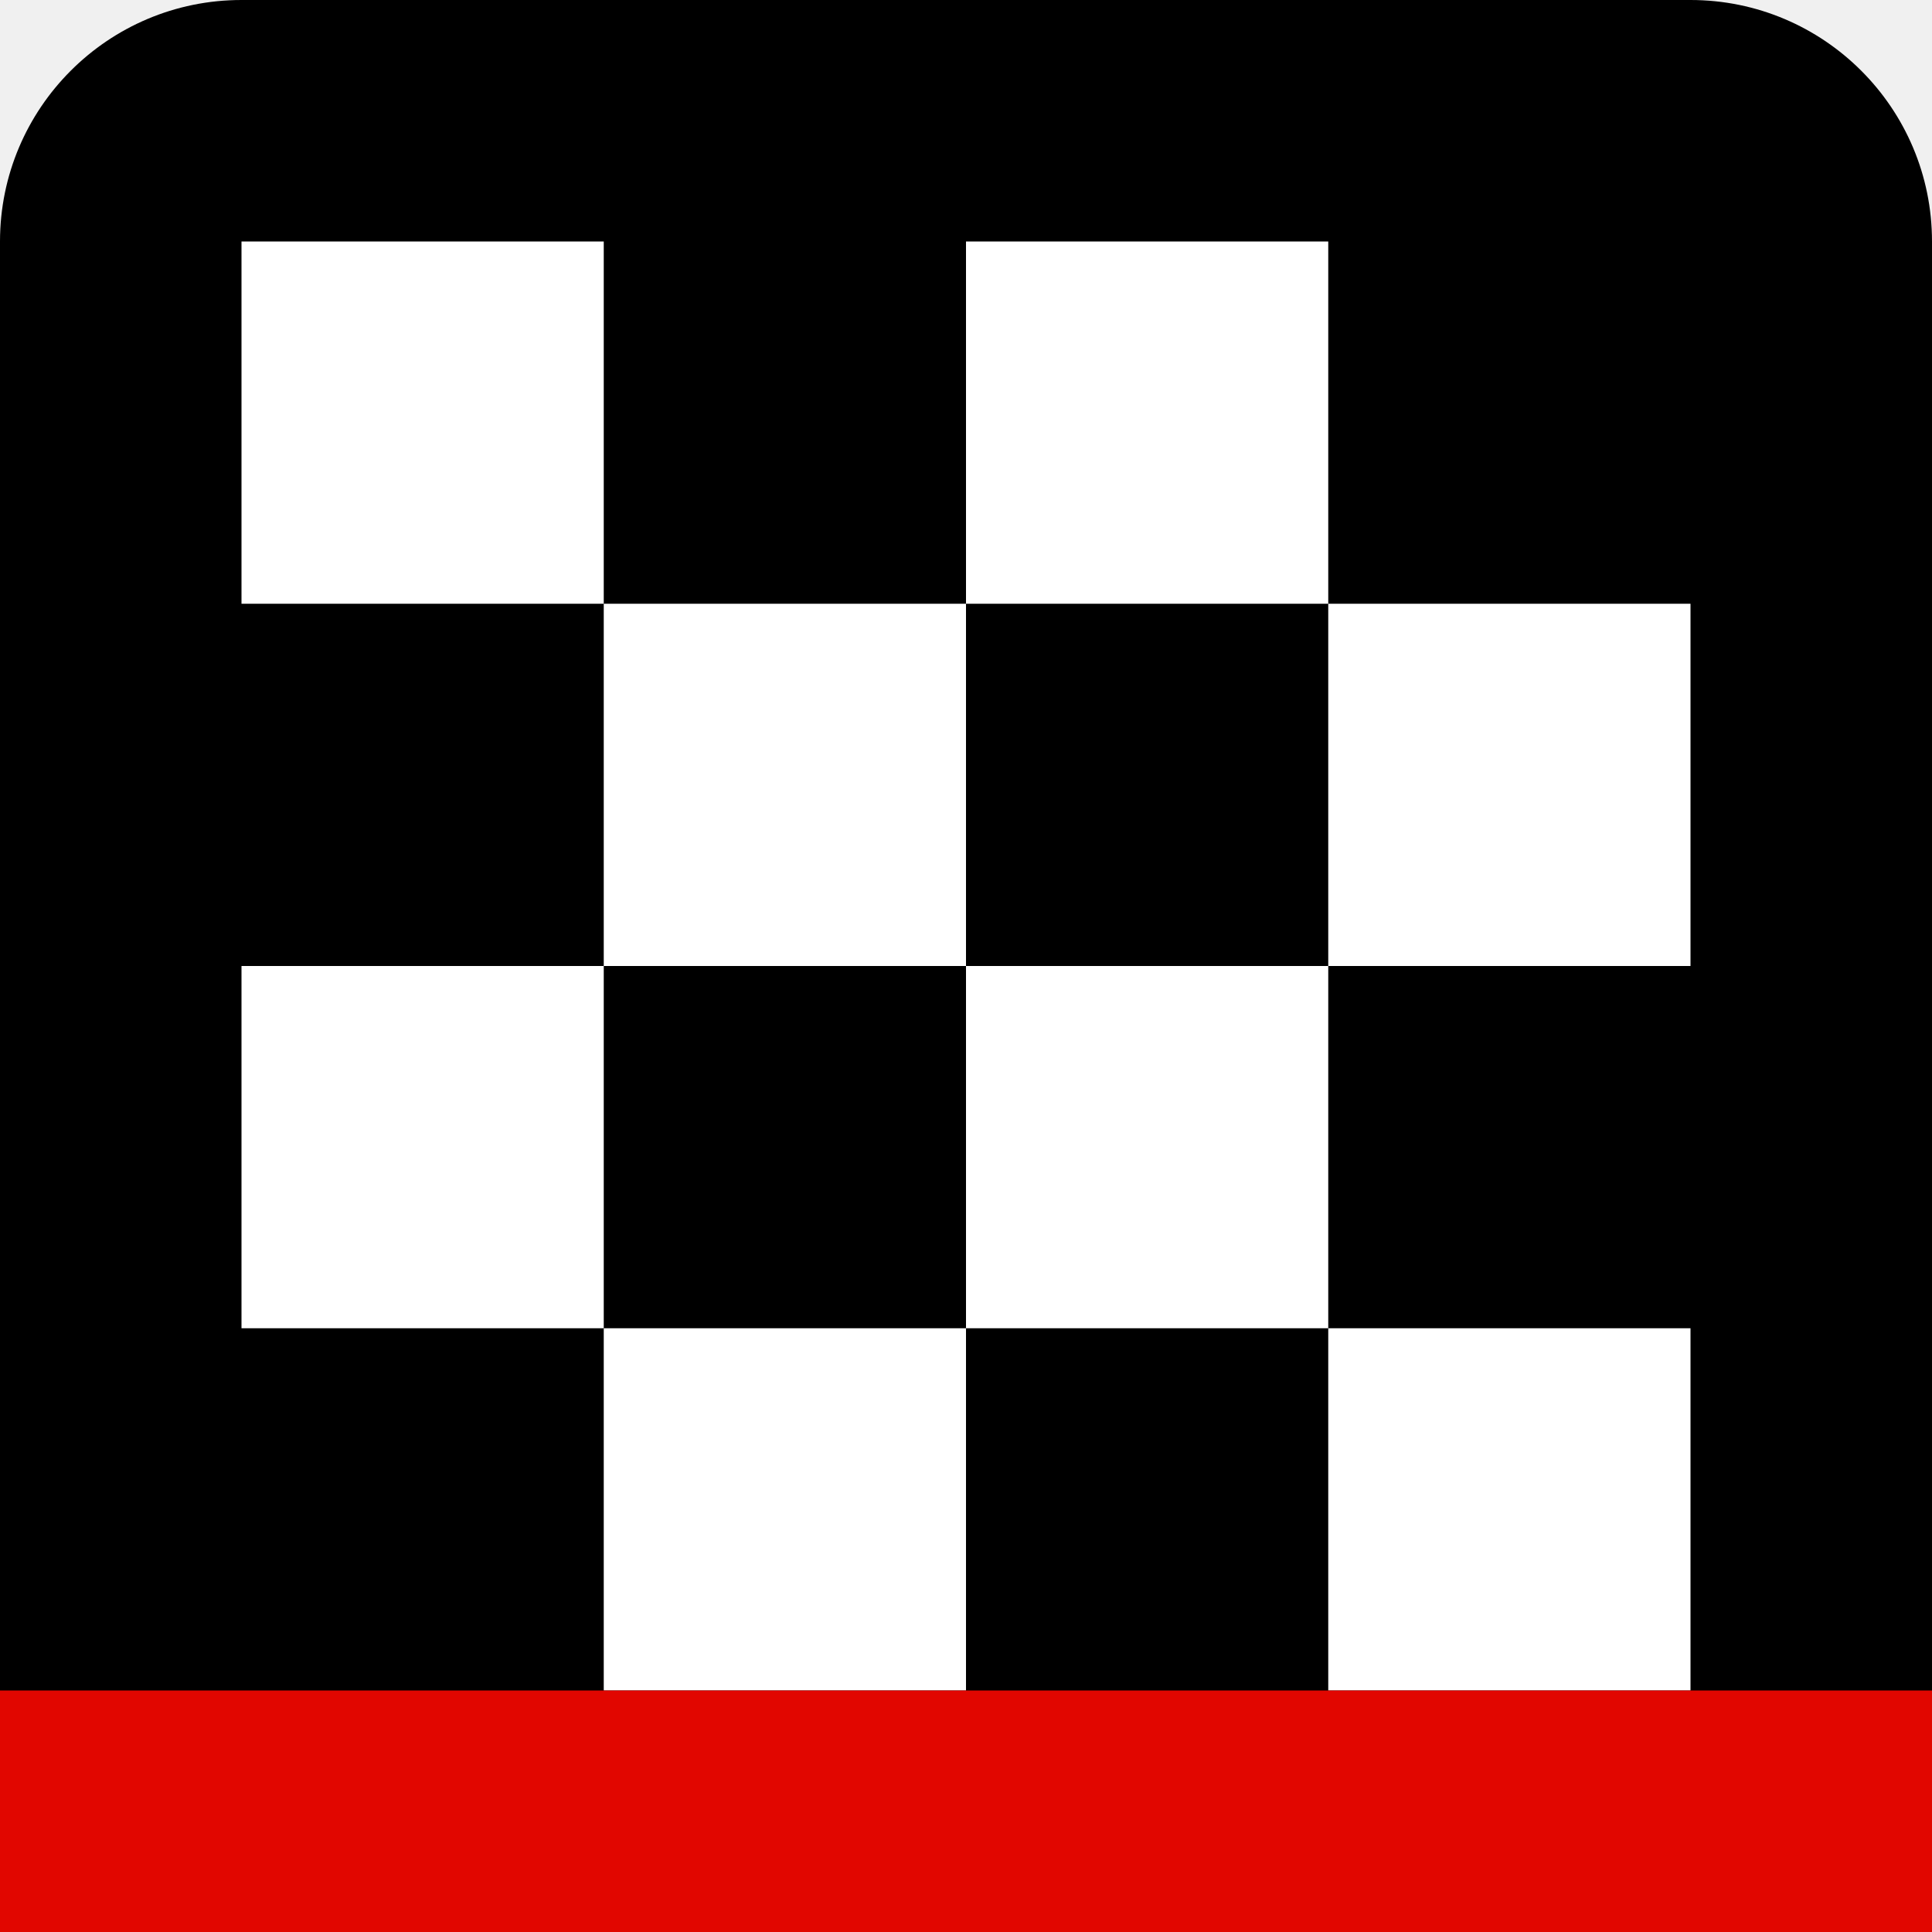
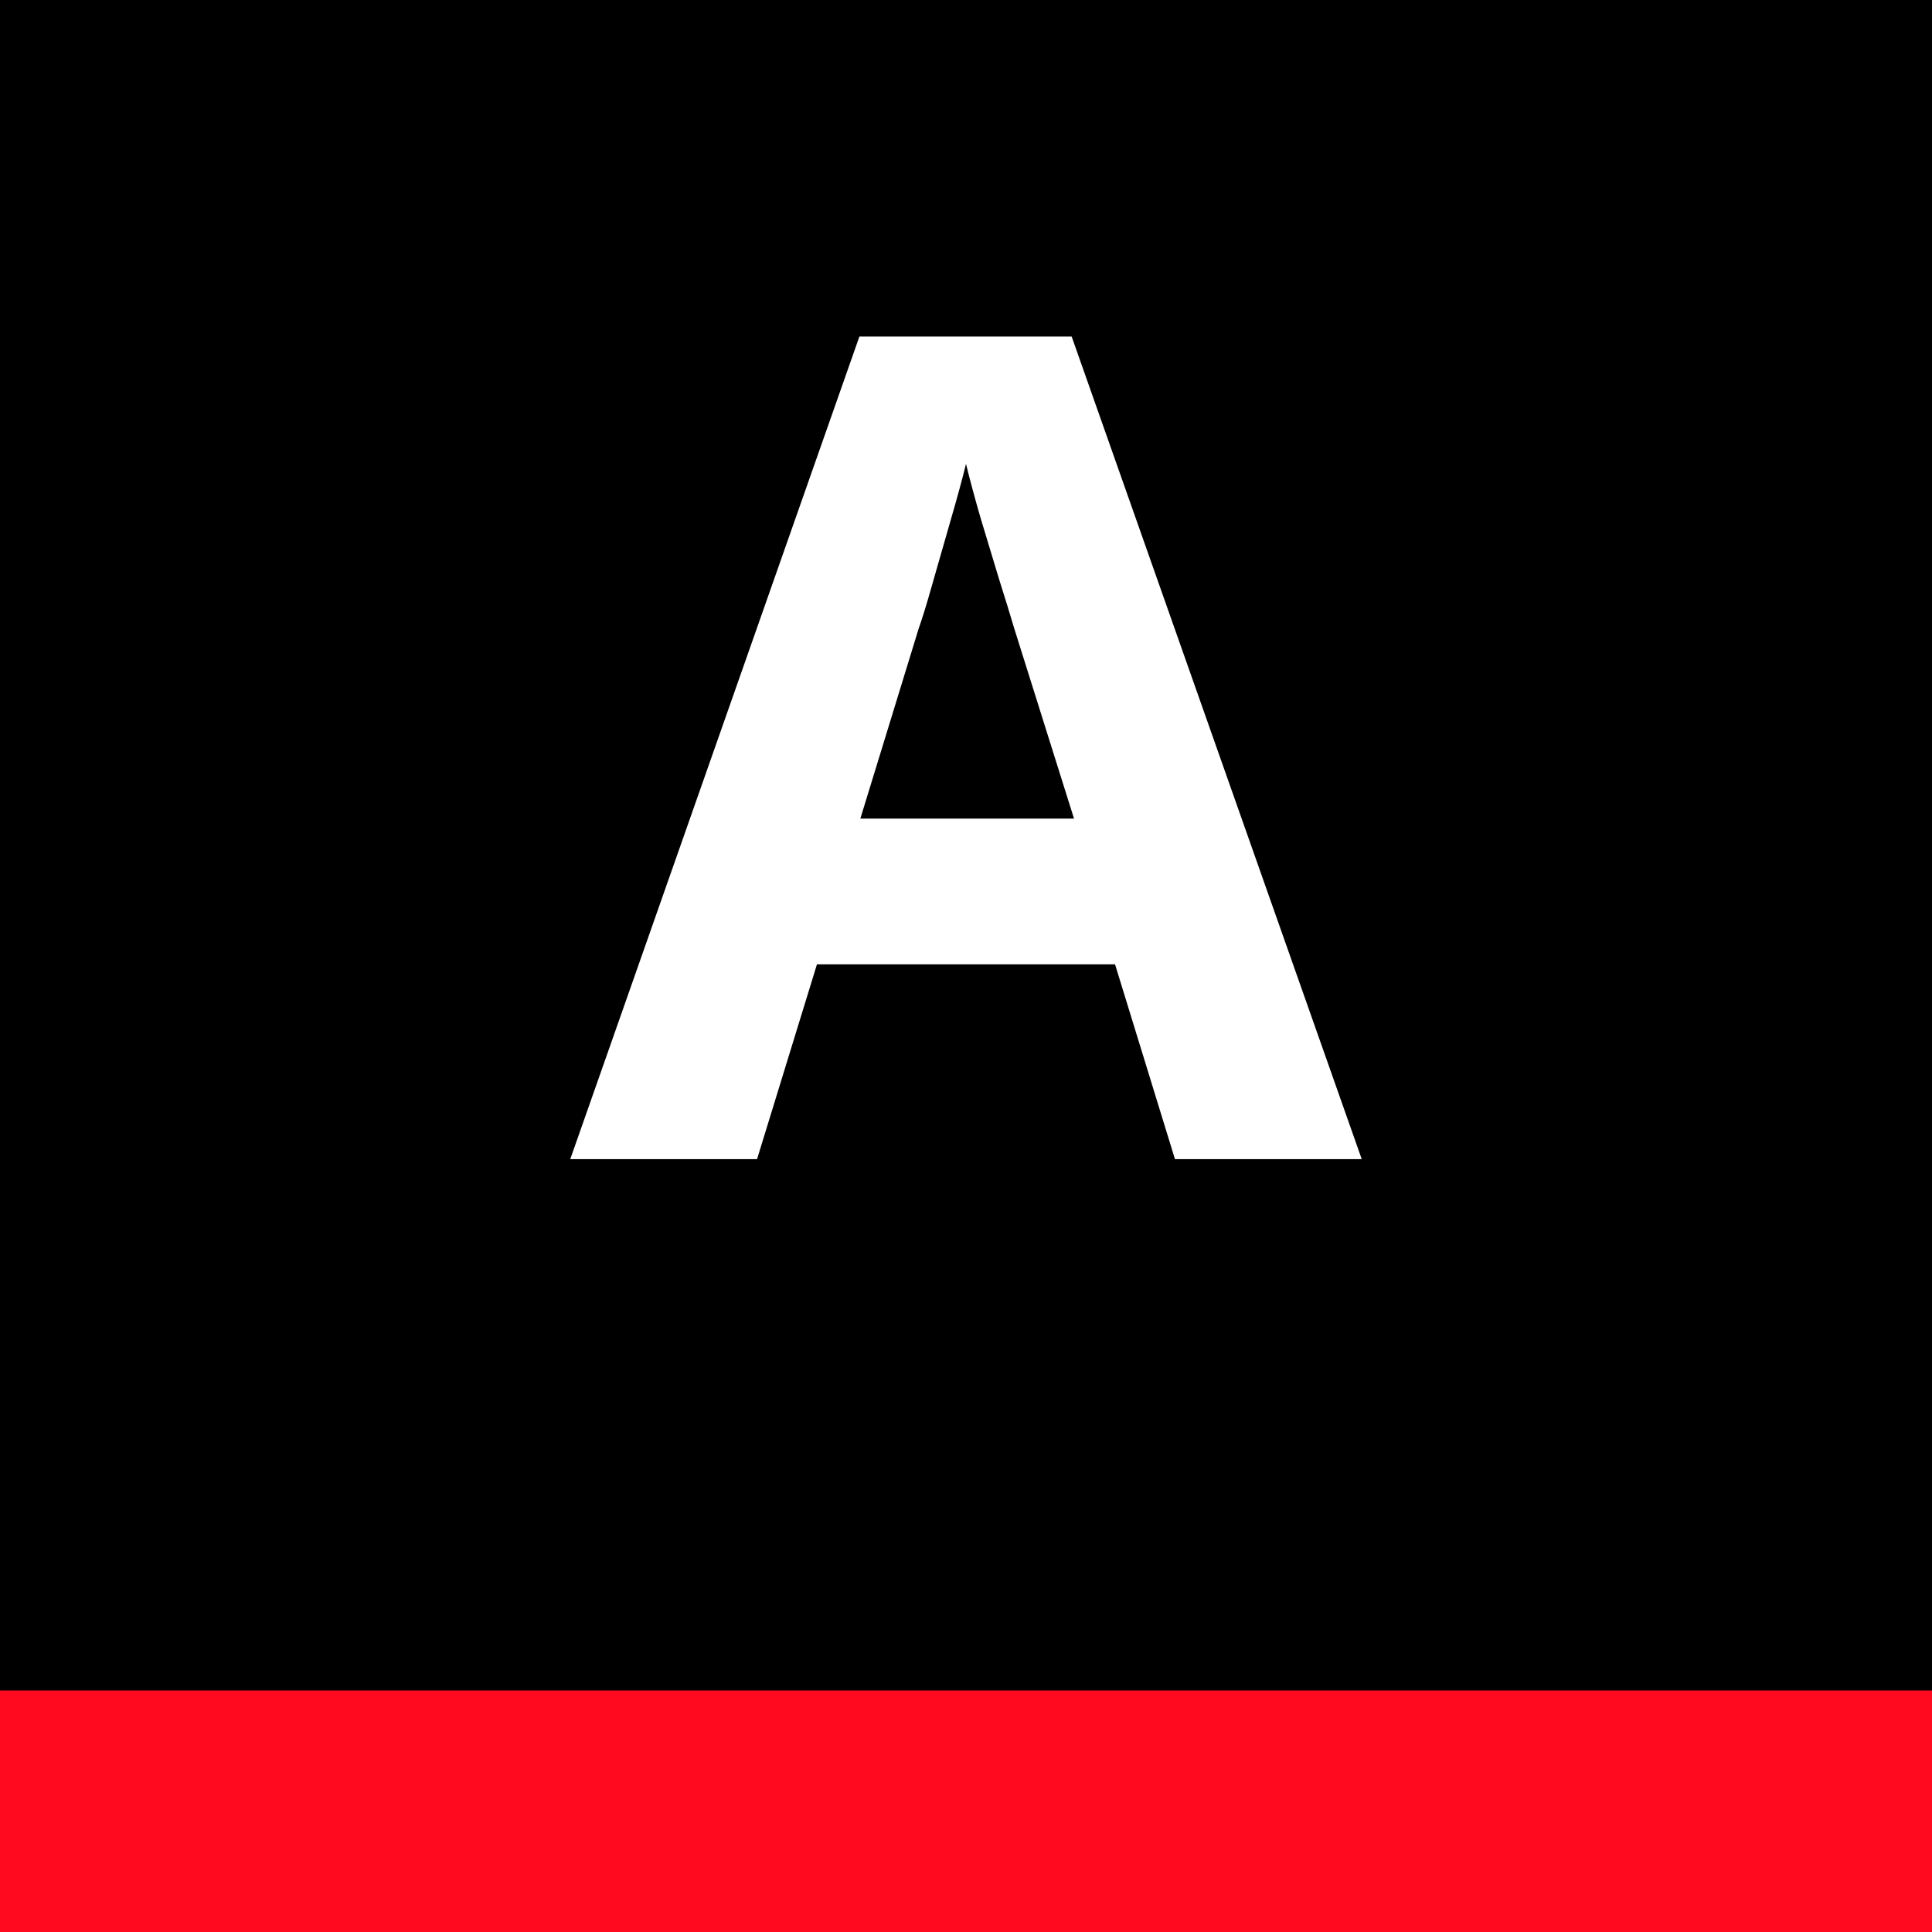
<svg xmlns="http://www.w3.org/2000/svg" viewBox="0 0 64 64">
-   <rect width="64" height="64" rx="8" fill="#000" />
-   <g transform="translate(8 8)">
-     <rect x="0" y="0" width="12" height="12" fill="#fff" />
-     <rect x="24" y="0" width="12" height="12" fill="#fff" />
-     <rect x="12" y="12" width="12" height="12" fill="#fff" />
-     <rect x="36" y="12" width="12" height="12" fill="#fff" />
-     <rect x="0" y="24" width="12" height="12" fill="#fff" />
-     <rect x="24" y="24" width="12" height="12" fill="#fff" />
-     <rect x="12" y="36" width="12" height="12" fill="#fff" />
-     <rect x="36" y="36" width="12" height="12" fill="#fff" />
-   </g>
-   <rect x="0" y="56" width="64" height="8" fill="#e10600" />
+   <rect width="64" height="64" fill="#000" />
+   <rect x="0" y="56" width="64" height="8" fill="#ff0a1e" />
+   <text x="50%" y="60%" font-family="Arial Black, sans-serif" font-weight="900" font-size="38" text-anchor="middle" fill="#fff" letter-spacing="-2">A</text>
</svg>
